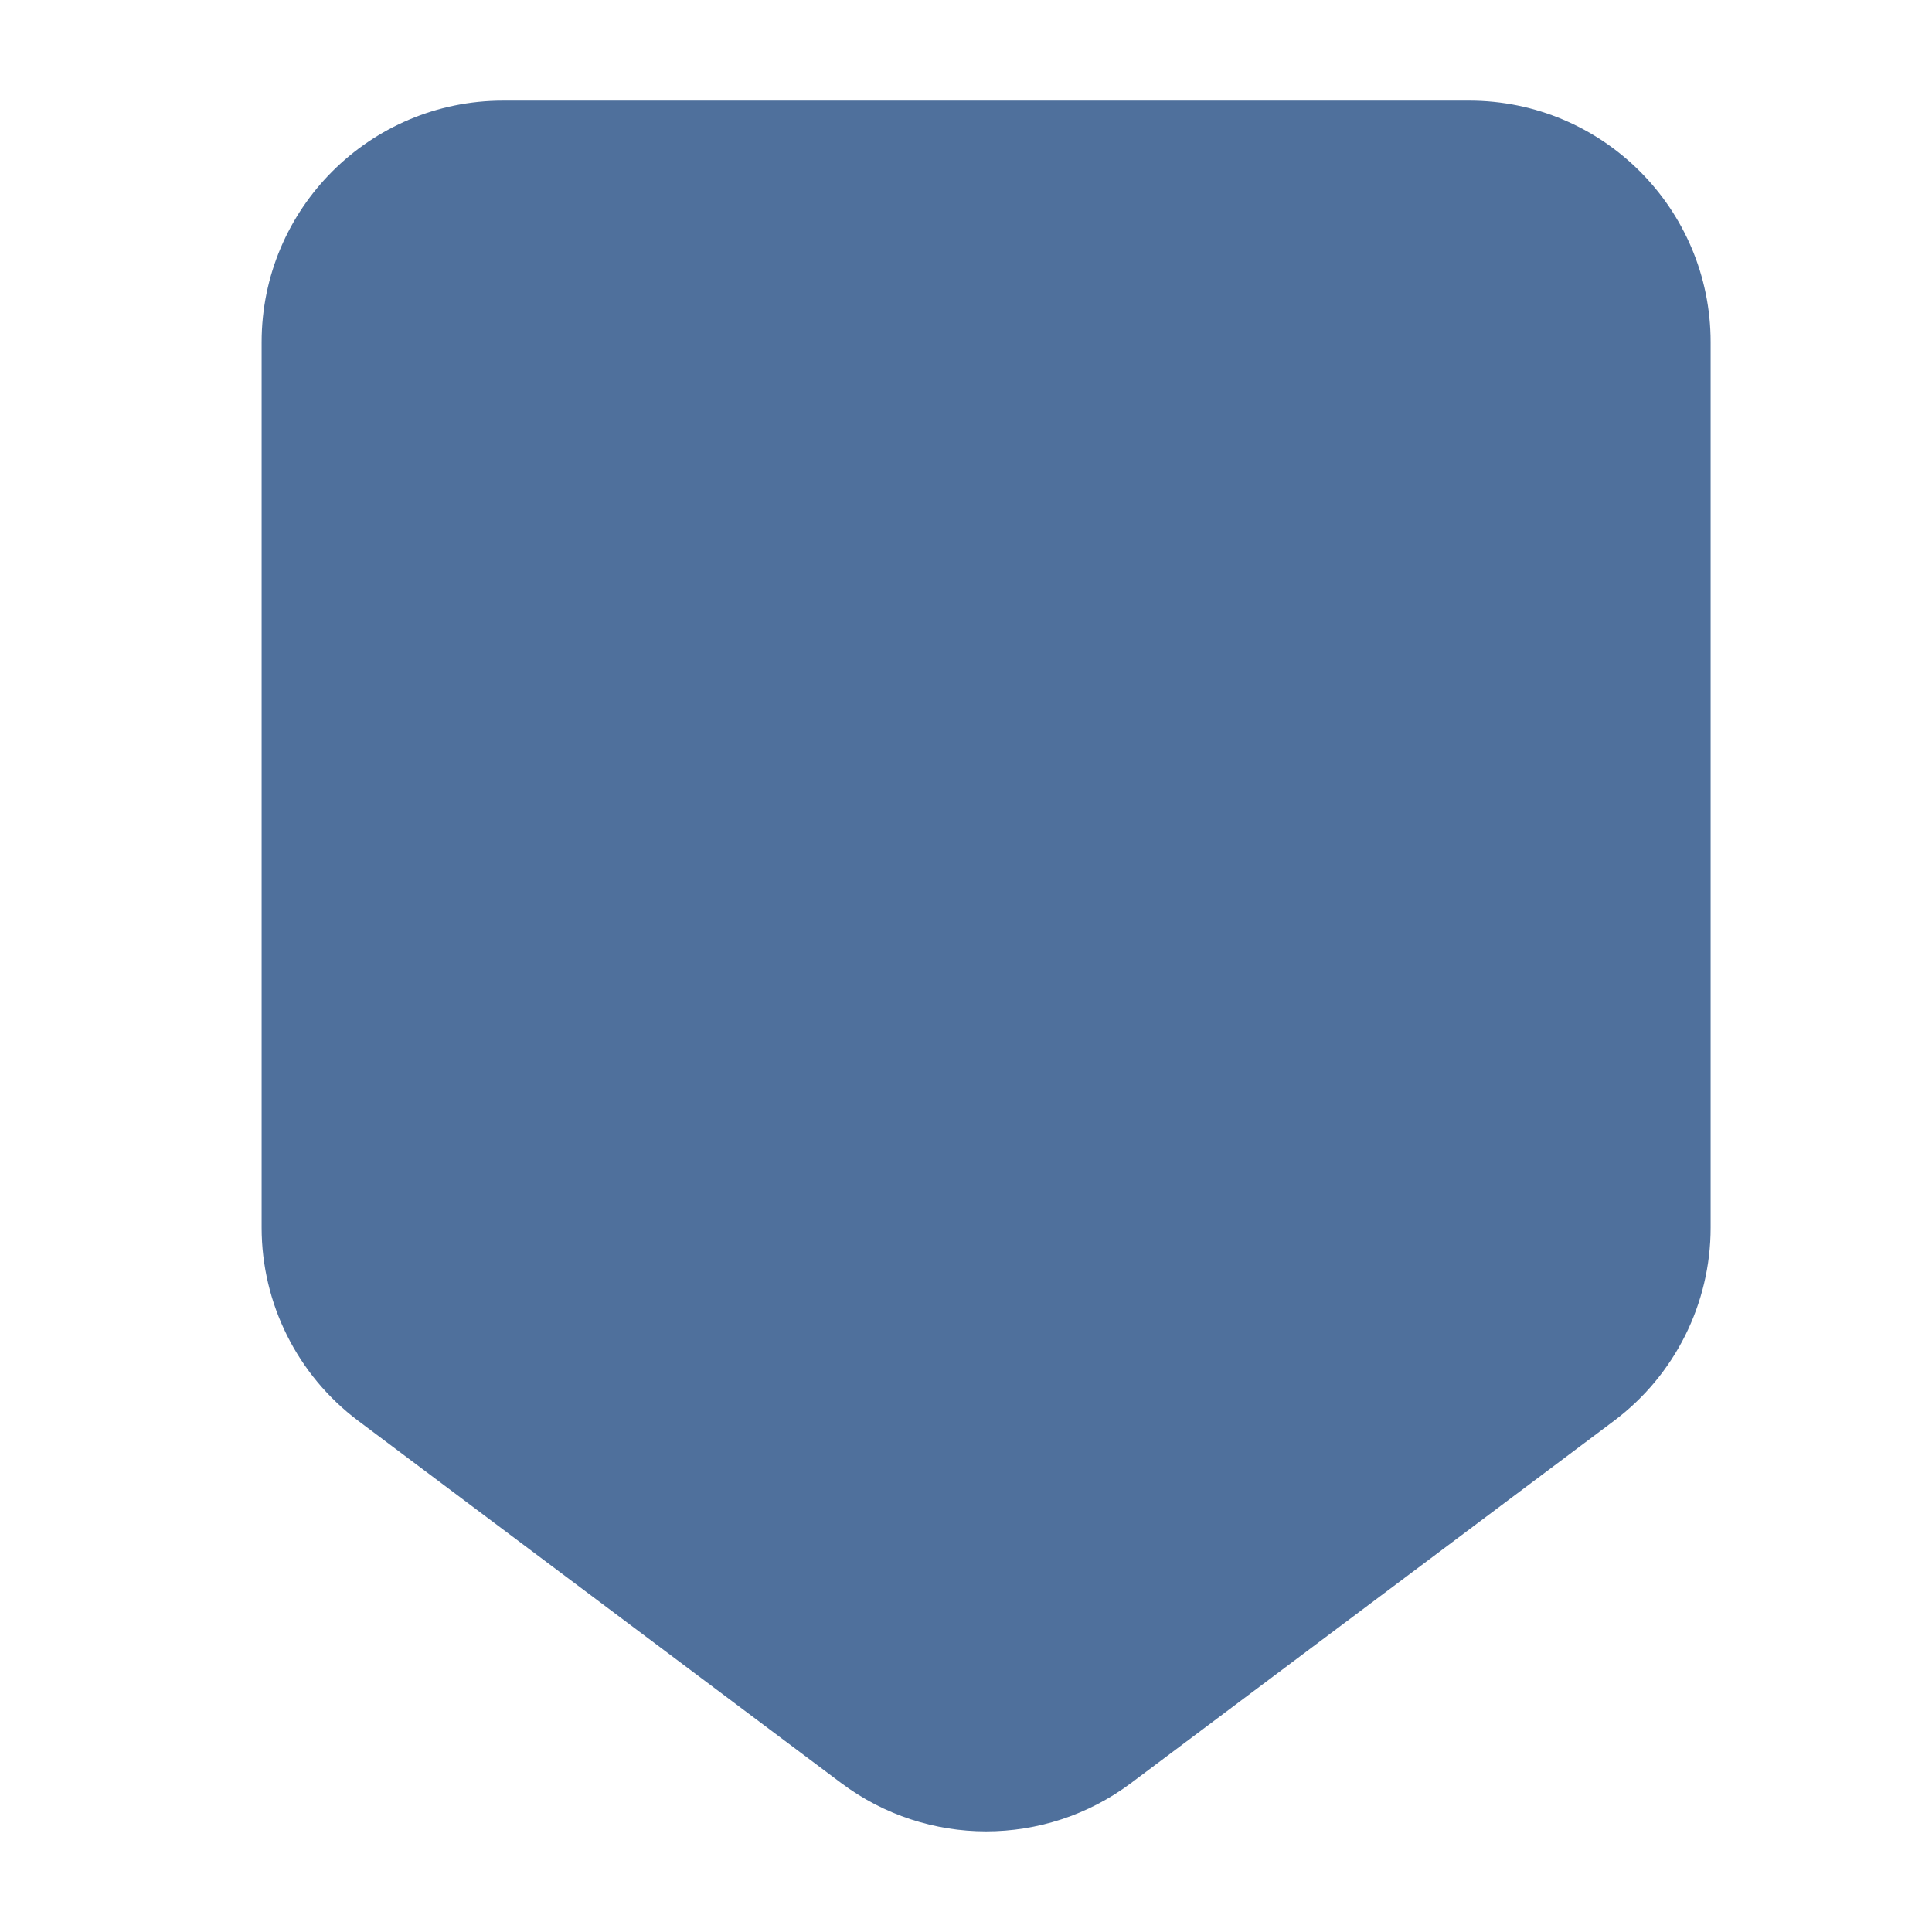
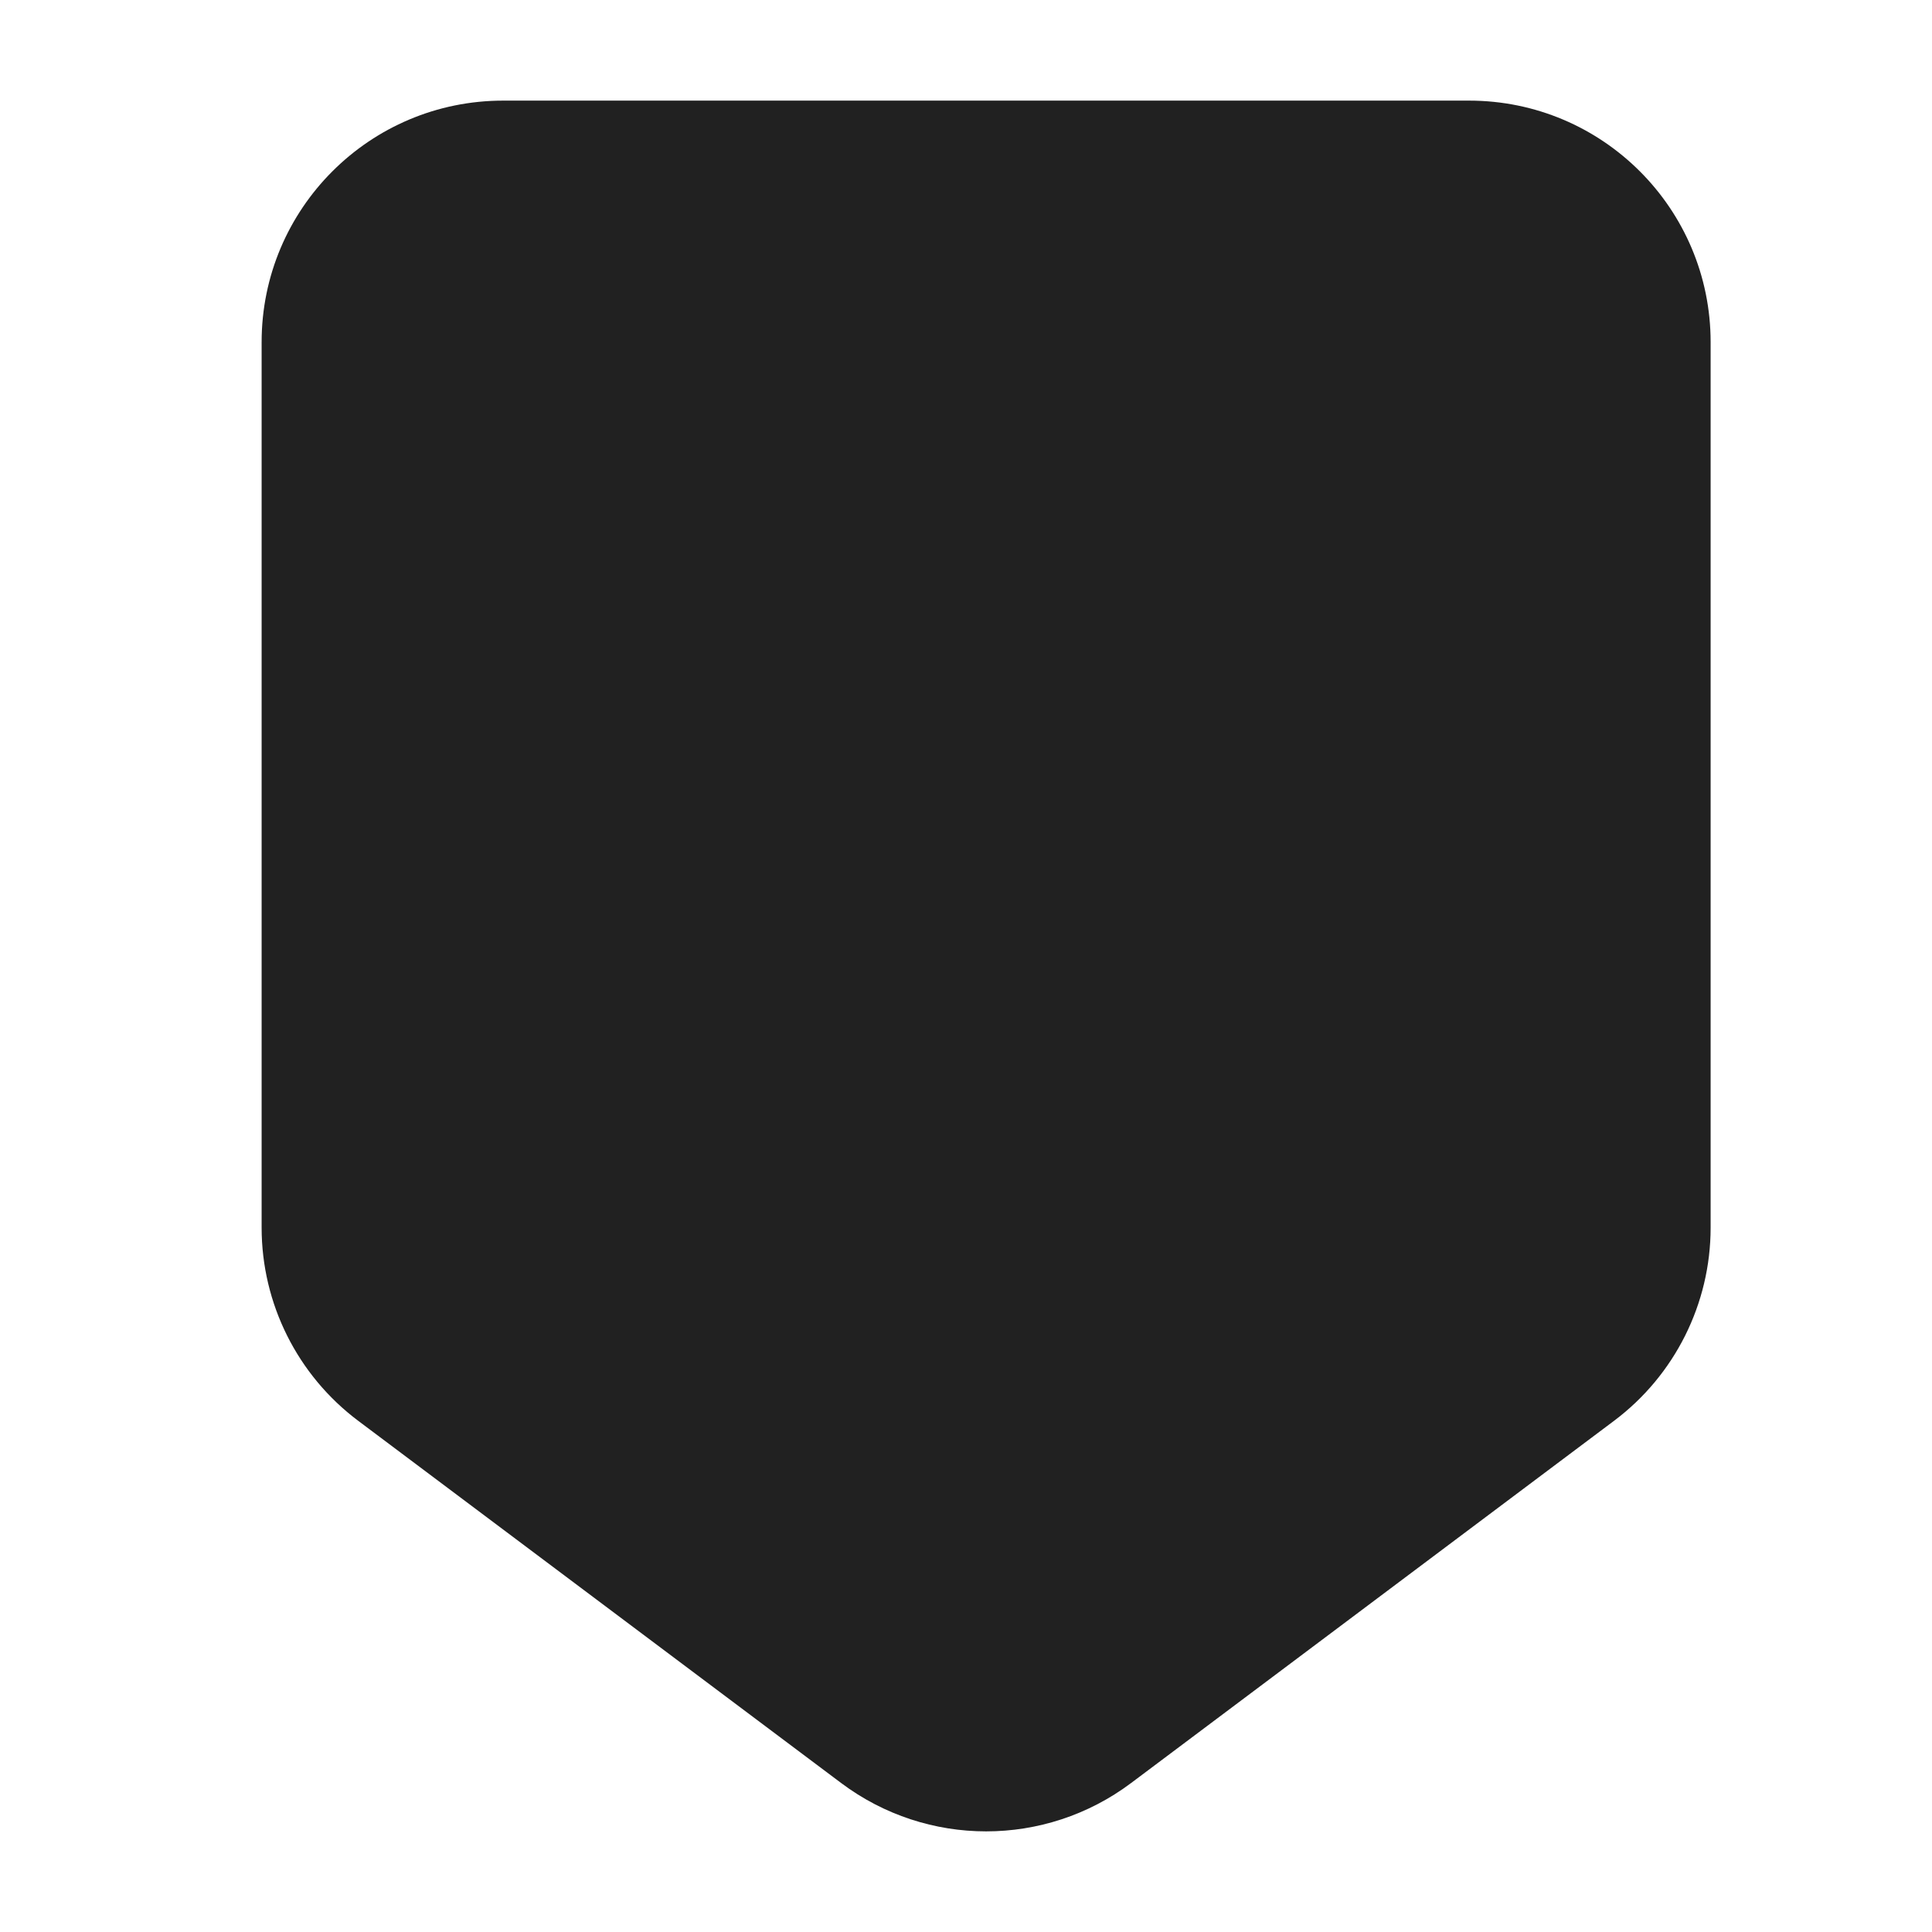
<svg xmlns="http://www.w3.org/2000/svg" width="32" height="32" viewBox="0 0 24 24">
-   <path fill="#4F709C" fill-rule="evenodd" d="M20.05 17.65a3 3 0 0 0 1.2-2.4v-11a3 3 0 0 0-3-3h-12a3 3 0 0 0-3 3v11a3 3 0 0 0 1.2 2.4l6 4.5a3 3 0 0 0 3.6 0z" clip-rule="evenodd" />
+   <path fill="#212121" fill-rule="evenodd" d="M20.05 17.65a3 3 0 0 0 1.2-2.4v-11a3 3 0 0 0-3-3h-12a3 3 0 0 0-3 3v11a3 3 0 0 0 1.2 2.4l6 4.5a3 3 0 0 0 3.6 0z" clip-rule="evenodd" />
</svg>
